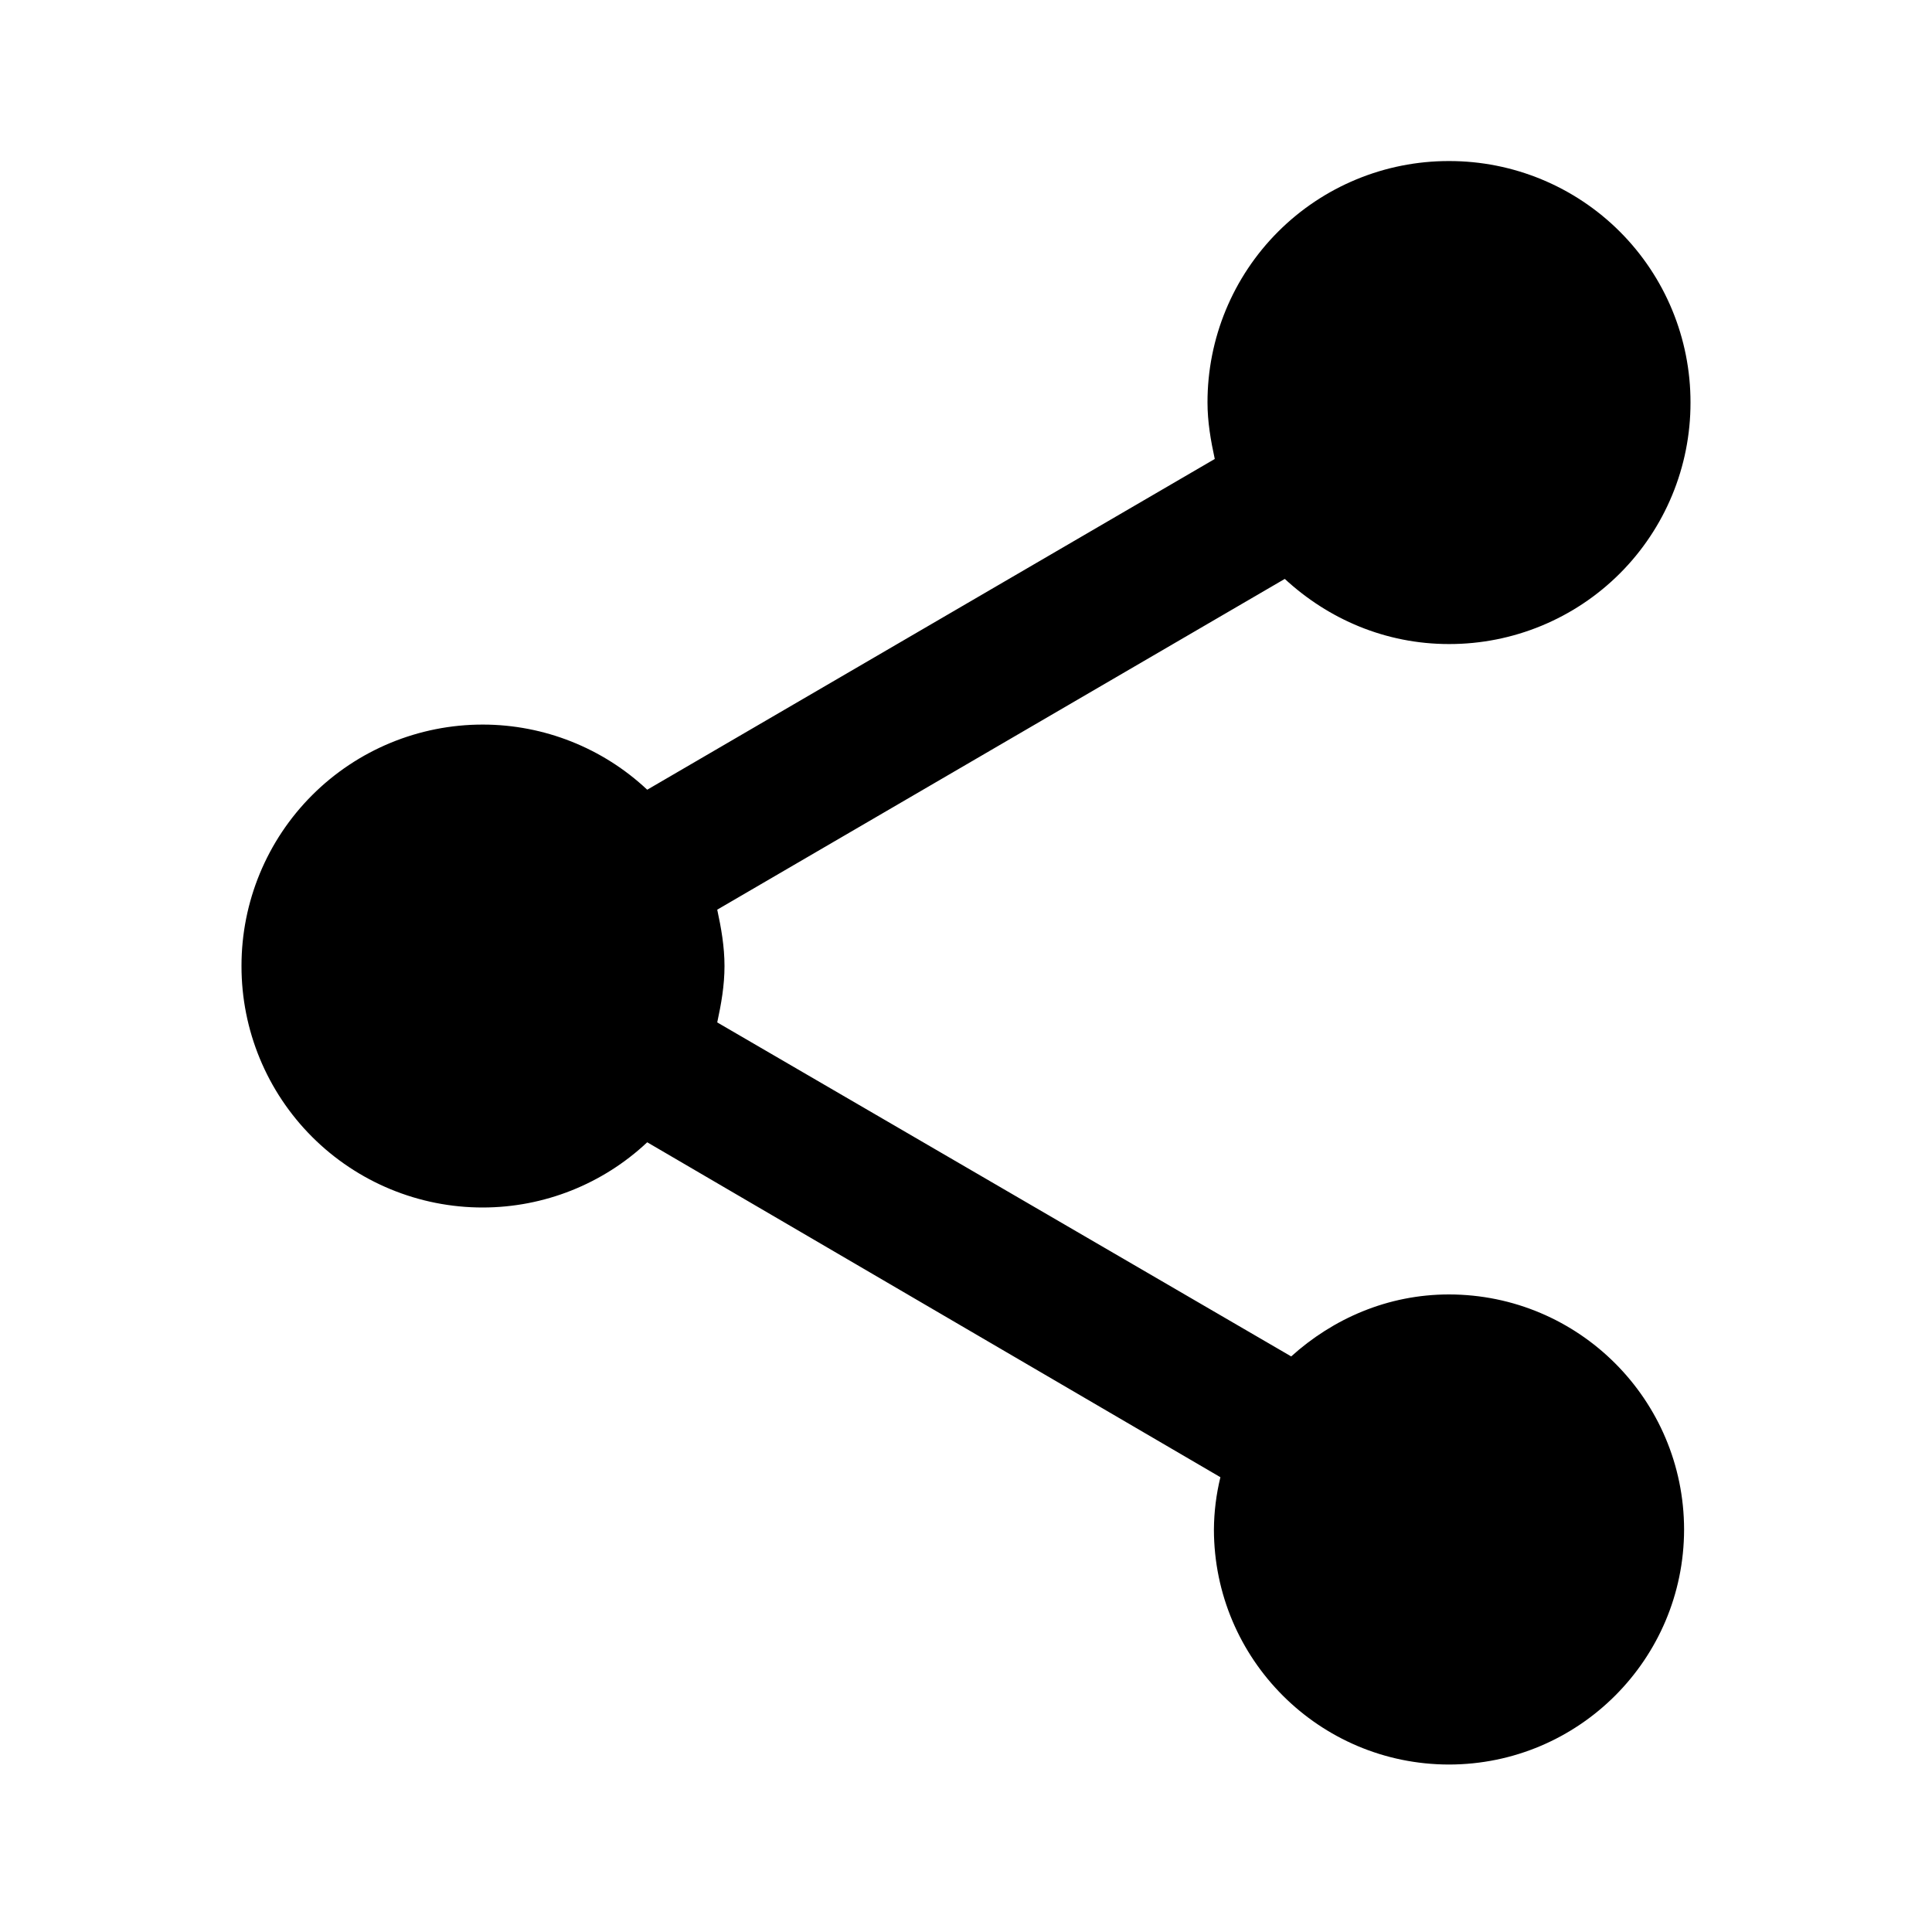
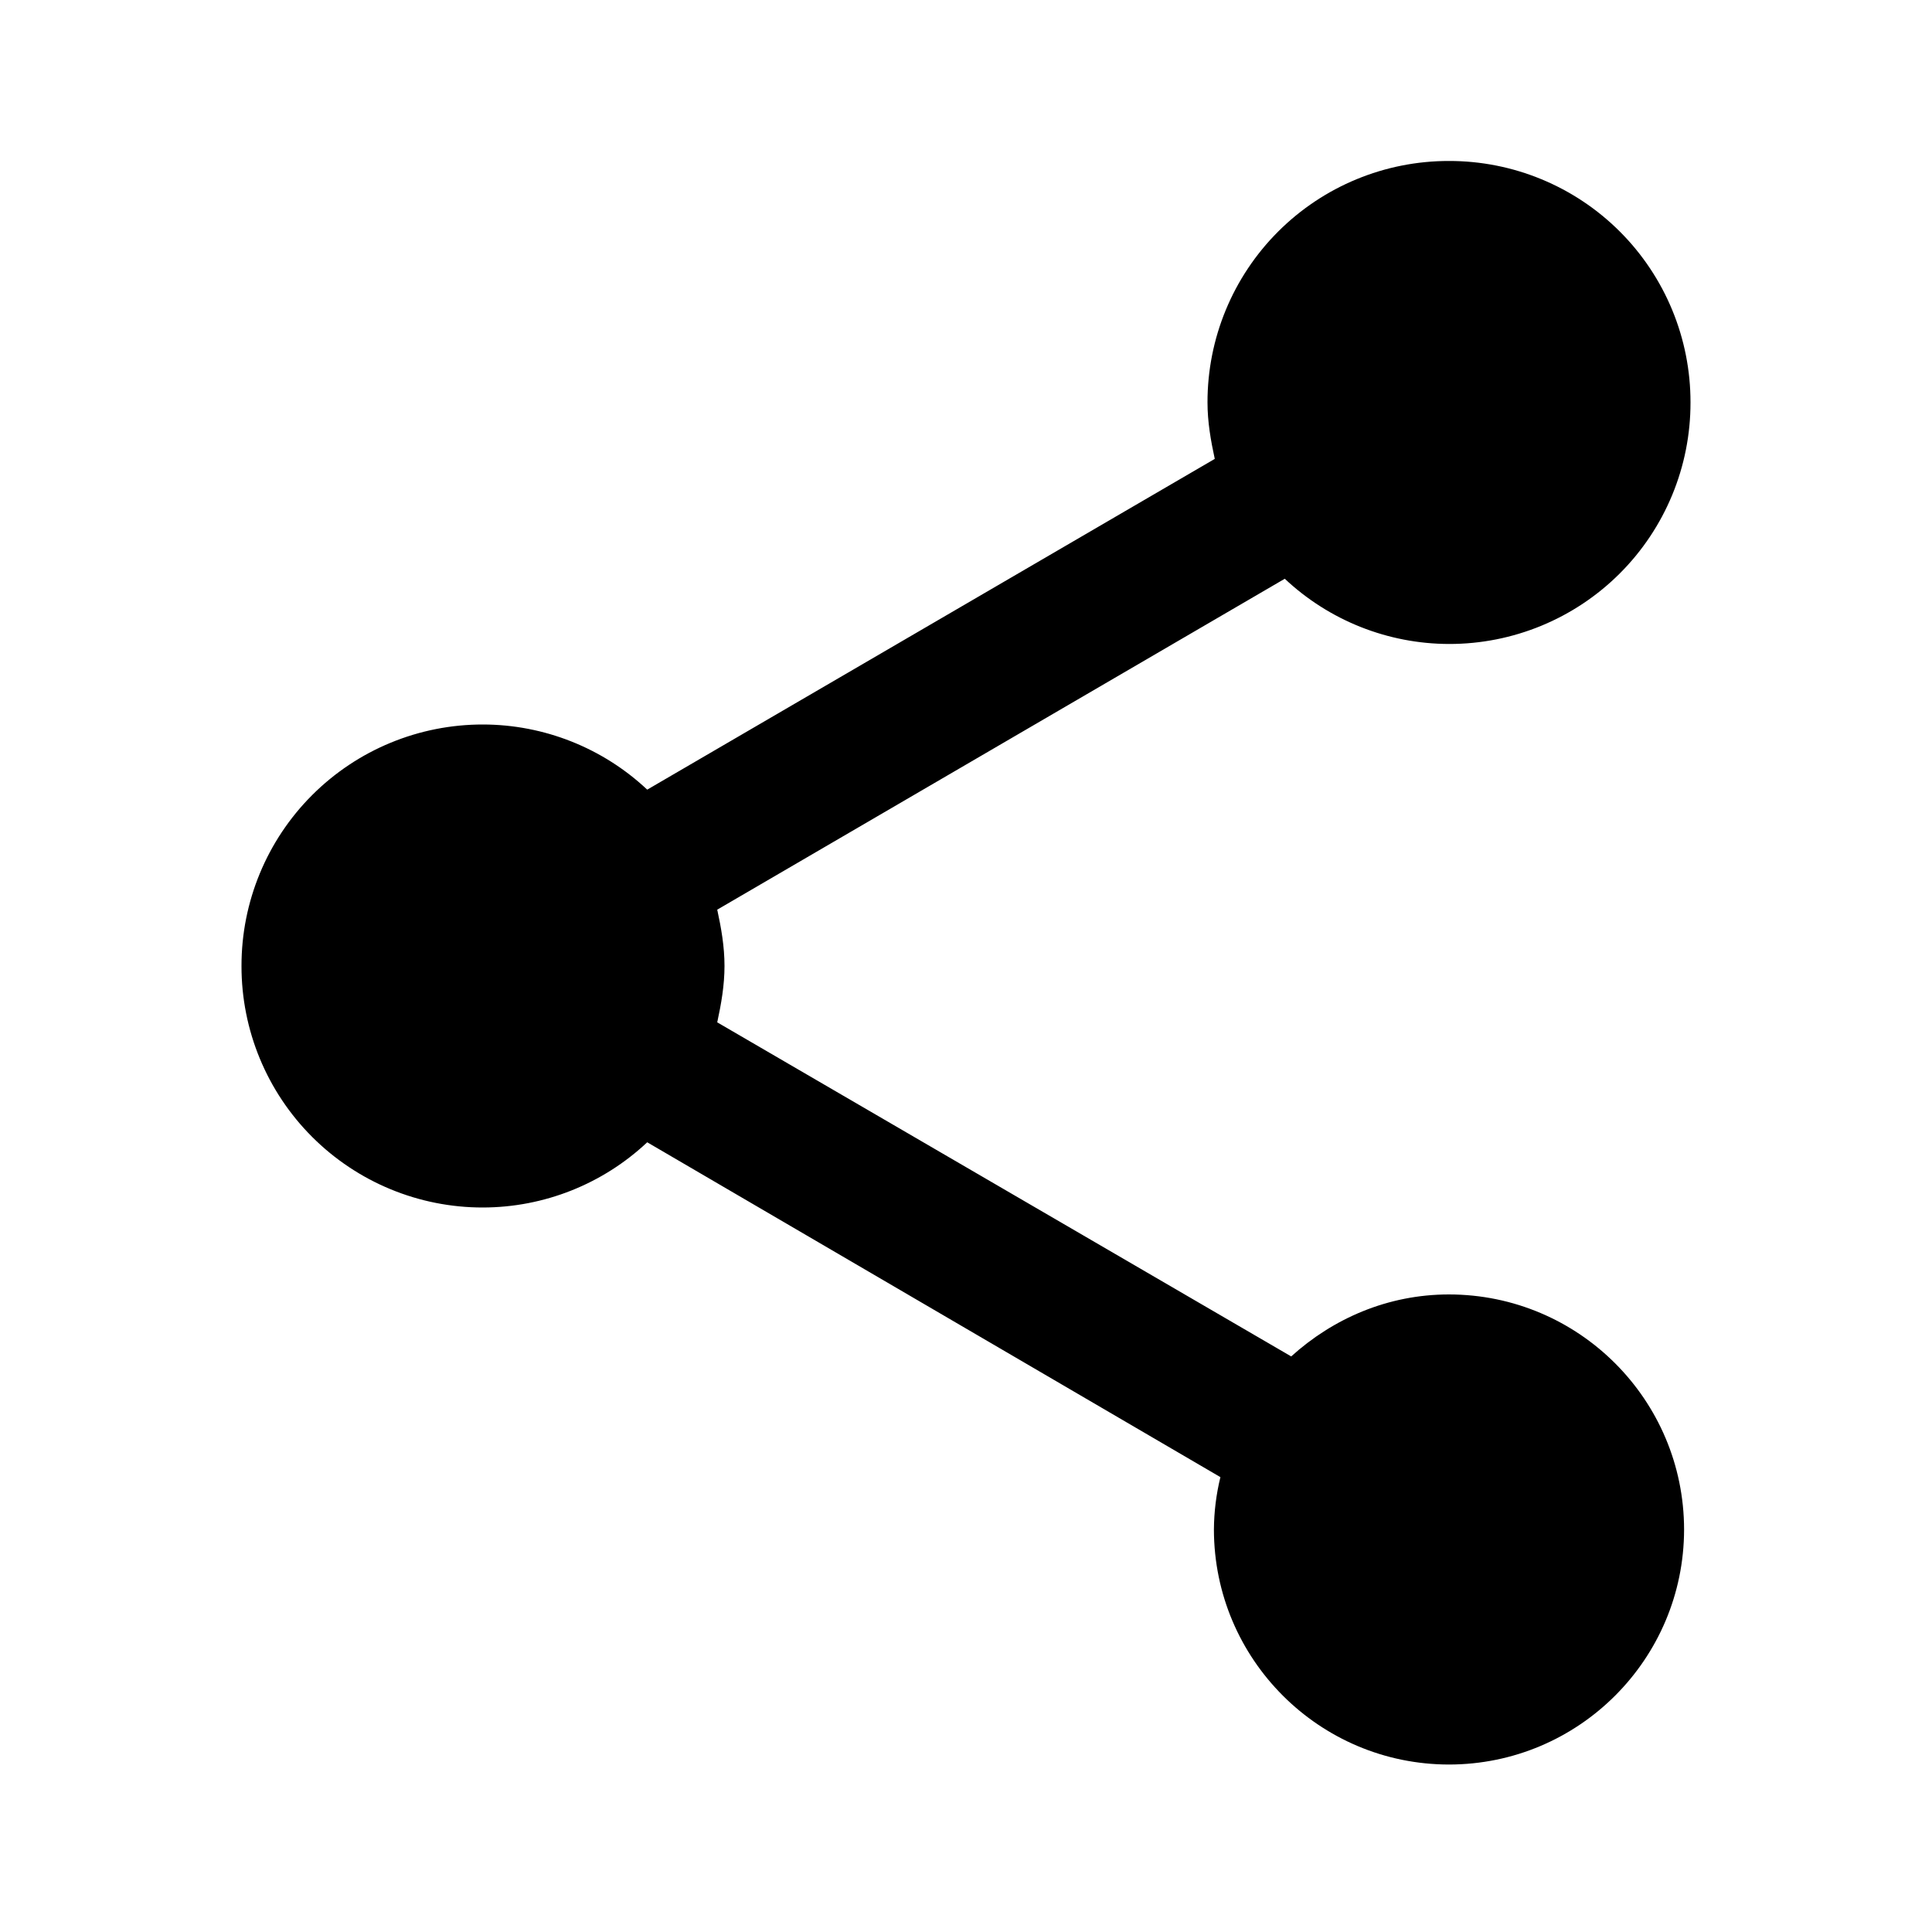
<svg xmlns="http://www.w3.org/2000/svg" width="25" height="25" fill="none" viewBox="0 0 25 25">
-   <path fill="#000" d="M18.75 16.75c-.792 0-1.5.313-2.042.802L9.281 13.23c.052-.24.094-.479.094-.729s-.042-.49-.094-.73l7.344-4.28c.563.52 1.302.843 2.125.843a3.12 3.12 0 0 0 3.125-3.125 3.12 3.12 0 0 0-3.125-3.125 3.12 3.12 0 0 0-3.125 3.125c0 .25.042.49.094.73l-7.344 4.28a3.111 3.111 0 0 0-2.125-.843A3.12 3.12 0 0 0 3.125 12.5a3.12 3.12 0 0 0 3.125 3.125 3.11 3.11 0 0 0 2.125-.844l7.417 4.334a2.938 2.938 0 0 0-.084.677 3.045 3.045 0 0 0 3.042 3.041 3.045 3.045 0 0 0 3.042-3.041 3.045 3.045 0 0 0-3.042-3.042Z" />
+   <path fill="#000" d="M18.75 16.75c-.792 0-1.5.312-2.042.802l-7.427-4.323c.052-.24.094-.48.094-.73s-.042-.489-.094-.728l7.344-4.282a3.112 3.112 0 0 0 2.125.844 3.12 3.12 0 0 0 3.125-3.125 3.12 3.12 0 0 0-3.125-3.125 3.12 3.12 0 0 0-3.125 3.125c0 .25.042.49.094.73l-7.344 4.28a3.111 3.111 0 0 0-2.125-.843A3.12 3.12 0 0 0 3.125 12.5a3.12 3.12 0 0 0 3.125 3.125 3.11 3.11 0 0 0 2.125-.844l7.417 4.333a2.938 2.938 0 0 0-.084.678 3.045 3.045 0 0 0 3.042 3.041 3.045 3.045 0 0 0 3.042-3.041 3.045 3.045 0 0 0-3.042-3.042Z" />
</svg>
